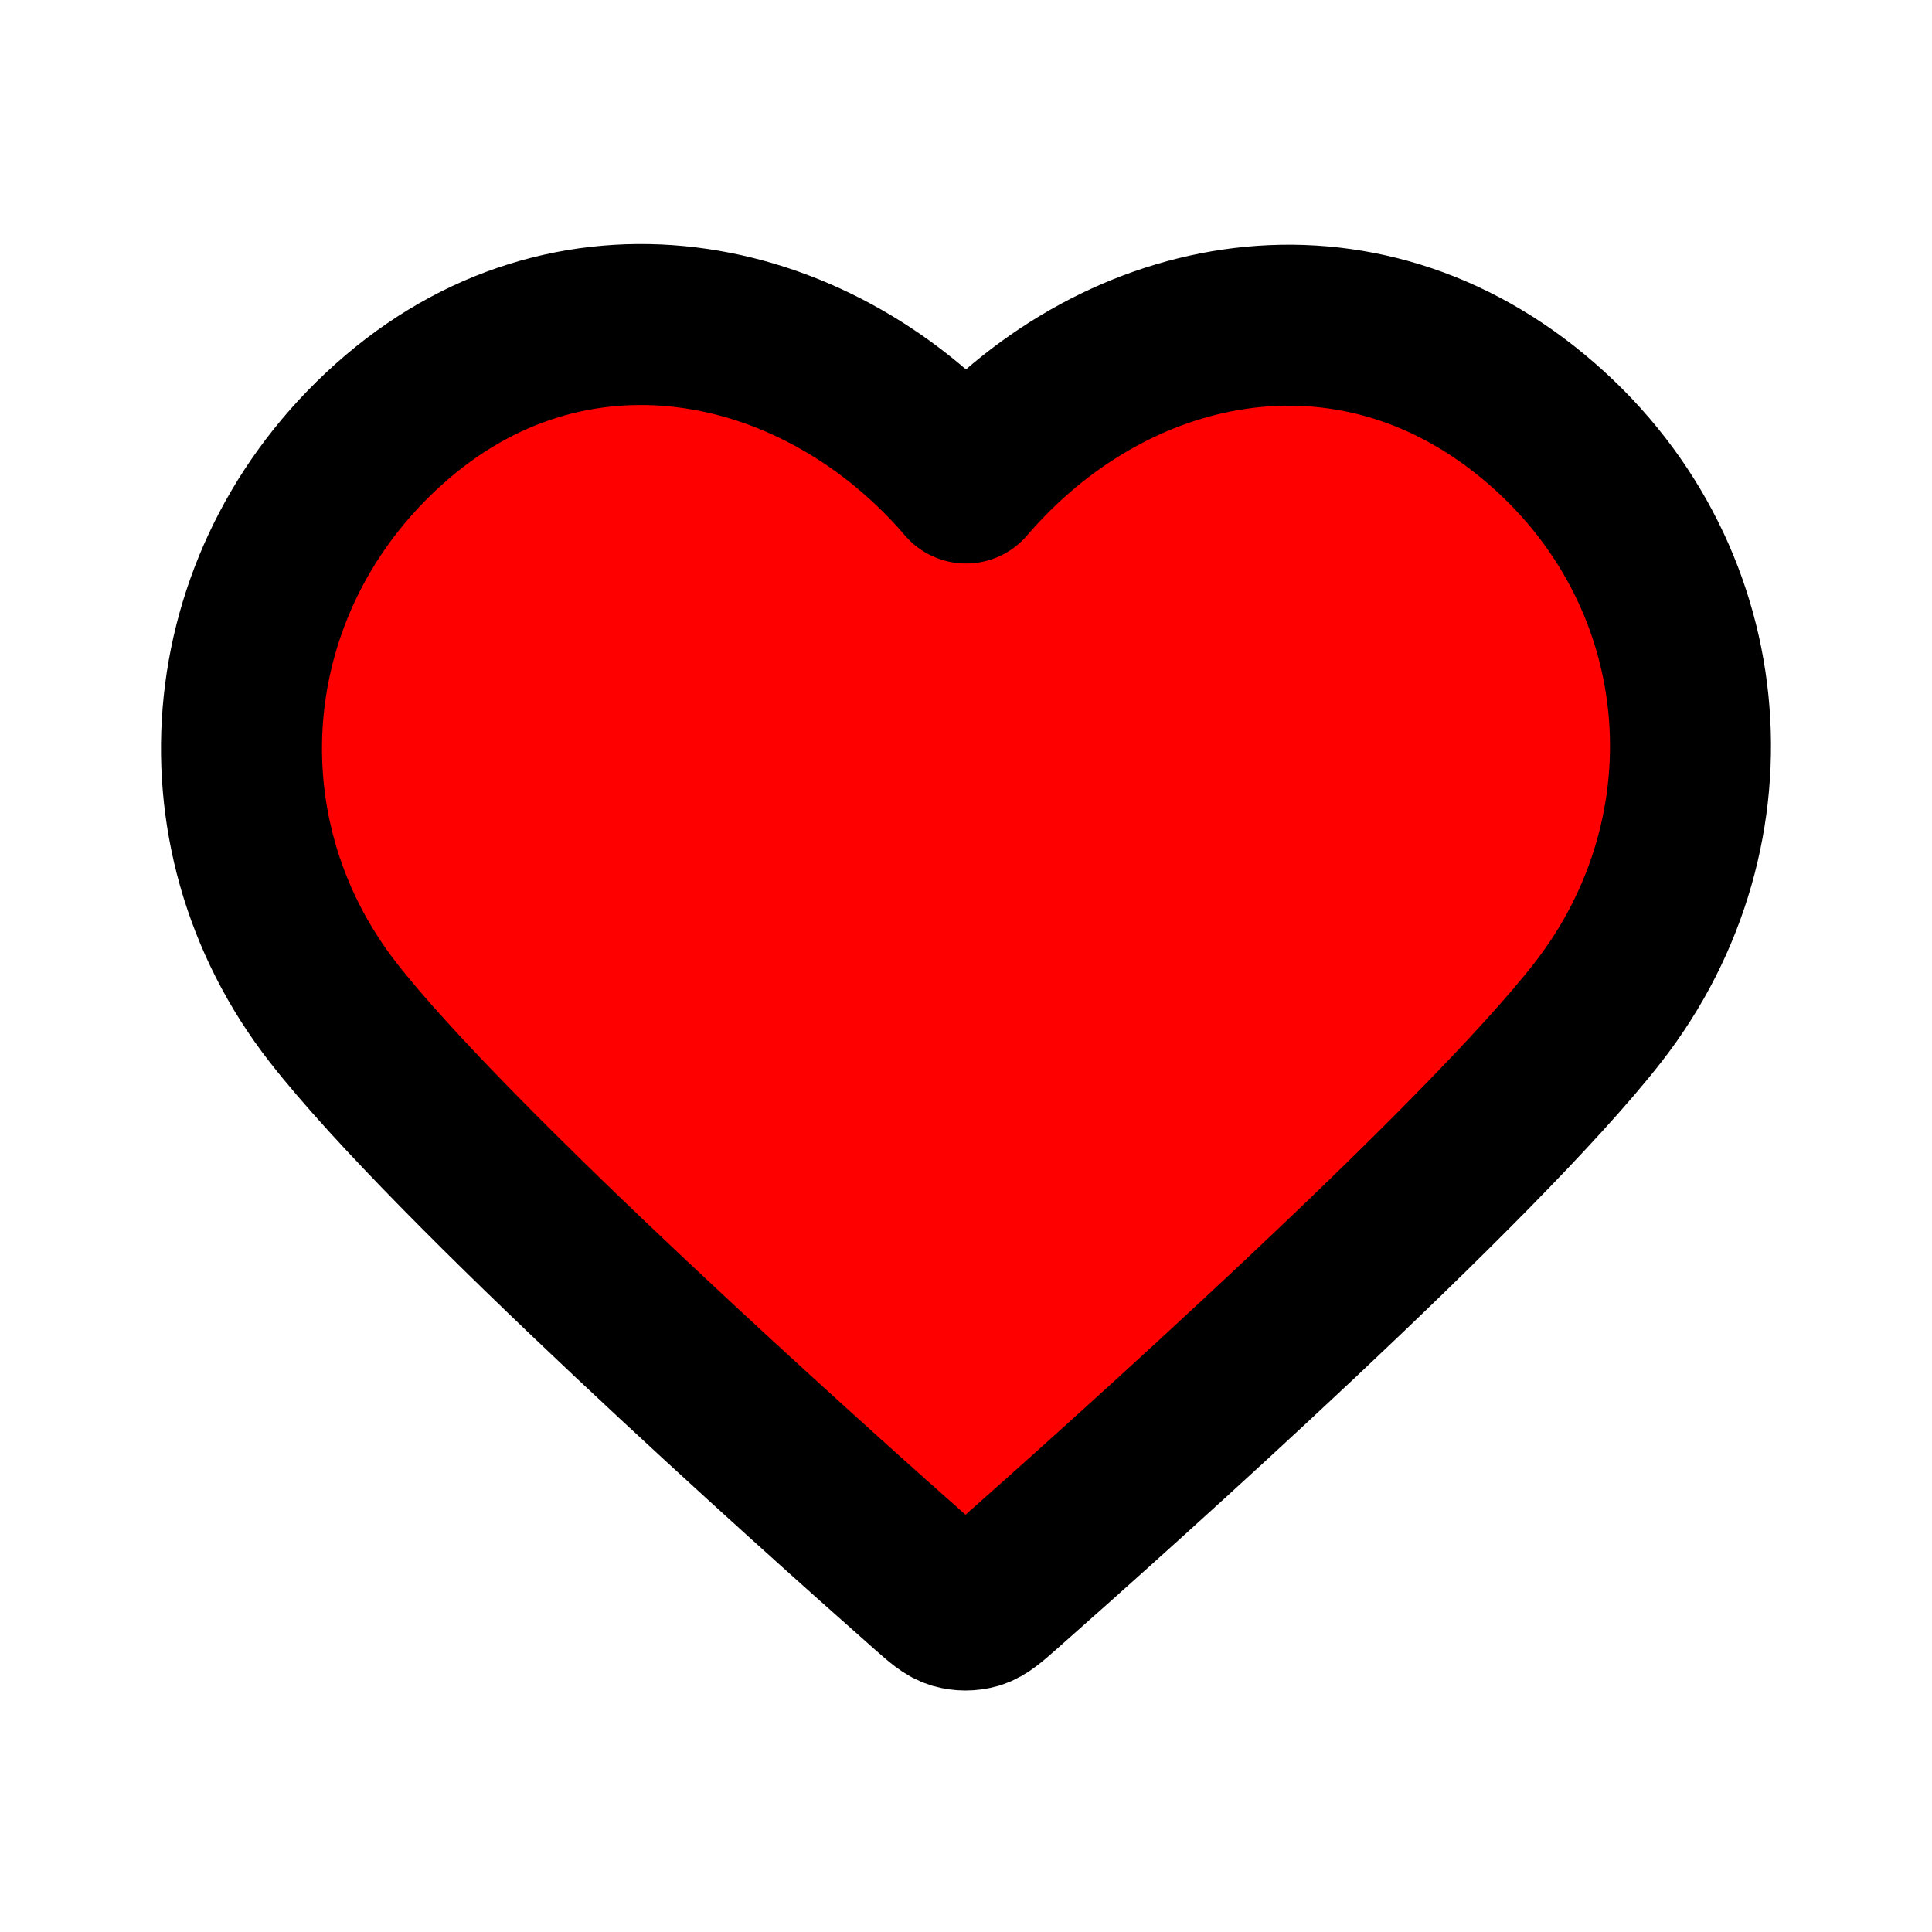
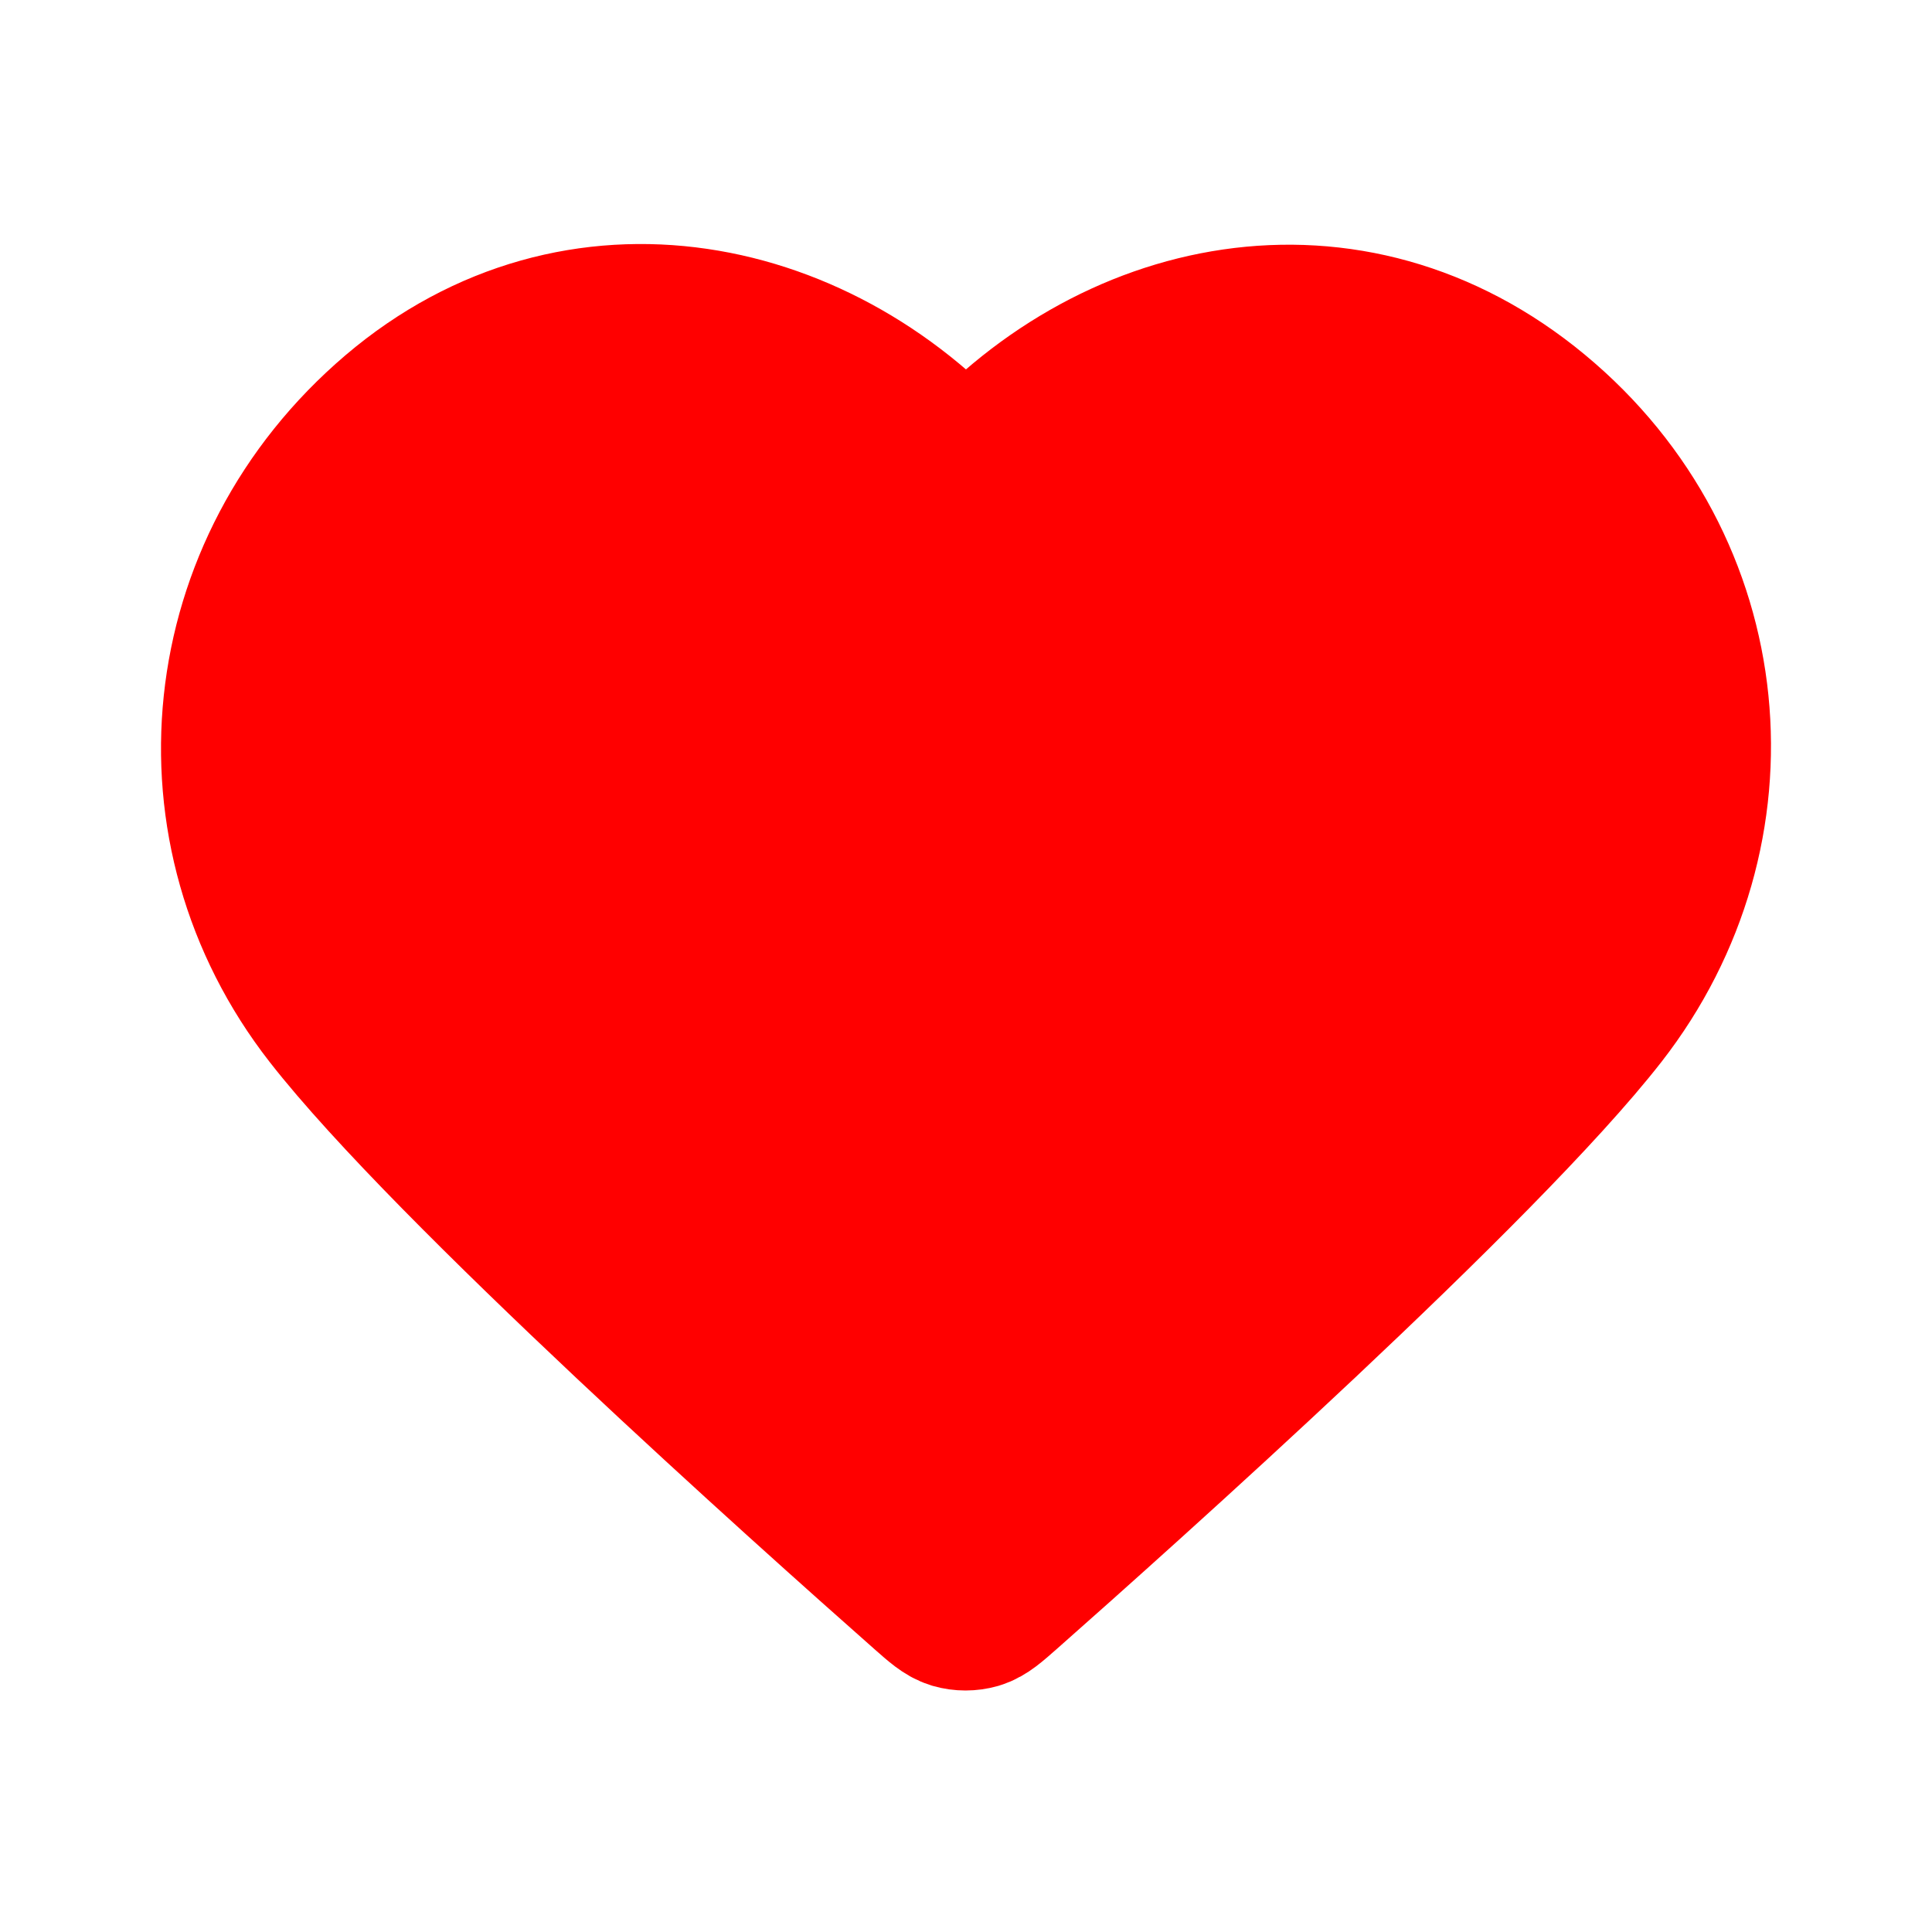
<svg xmlns="http://www.w3.org/2000/svg" width="800px" height="800px" viewBox="0 0 24 24" fill="red">
-   <path fill-rule="evenodd" clip-rule="evenodd" d="M12 6C10.201 3.903 7.194 3.255 4.939 5.175C2.685 7.096 2.367 10.306 4.138 12.577C5.61 14.465 10.065 18.448 11.525 19.737C11.688 19.881 11.77 19.953 11.865 19.982C11.948 20.006 12.039 20.006 12.123 19.982C12.218 19.953 12.299 19.881 12.463 19.737C13.923 18.448 18.378 14.465 19.85 12.577C21.62 10.306 21.342 7.075 19.048 5.175C16.755 3.275 13.799 3.903 12 6Z" stroke="#000000" stroke-width="2" stroke-linecap="round" stroke-linejoin="round" />
+   <path fill-rule="evenodd" clip-rule="evenodd" d="M12 6C10.201 3.903 7.194 3.255 4.939 5.175C2.685 7.096 2.367 10.306 4.138 12.577C5.61 14.465 10.065 18.448 11.525 19.737C11.688 19.881 11.77 19.953 11.865 19.982C11.948 20.006 12.039 20.006 12.123 19.982C12.218 19.953 12.299 19.881 12.463 19.737C13.923 18.448 18.378 14.465 19.85 12.577C21.62 10.306 21.342 7.075 19.048 5.175C16.755 3.275 13.799 3.903 12 6Z" stroke="red" stroke-width="2" stroke-linecap="round" stroke-linejoin="round" />
</svg>
